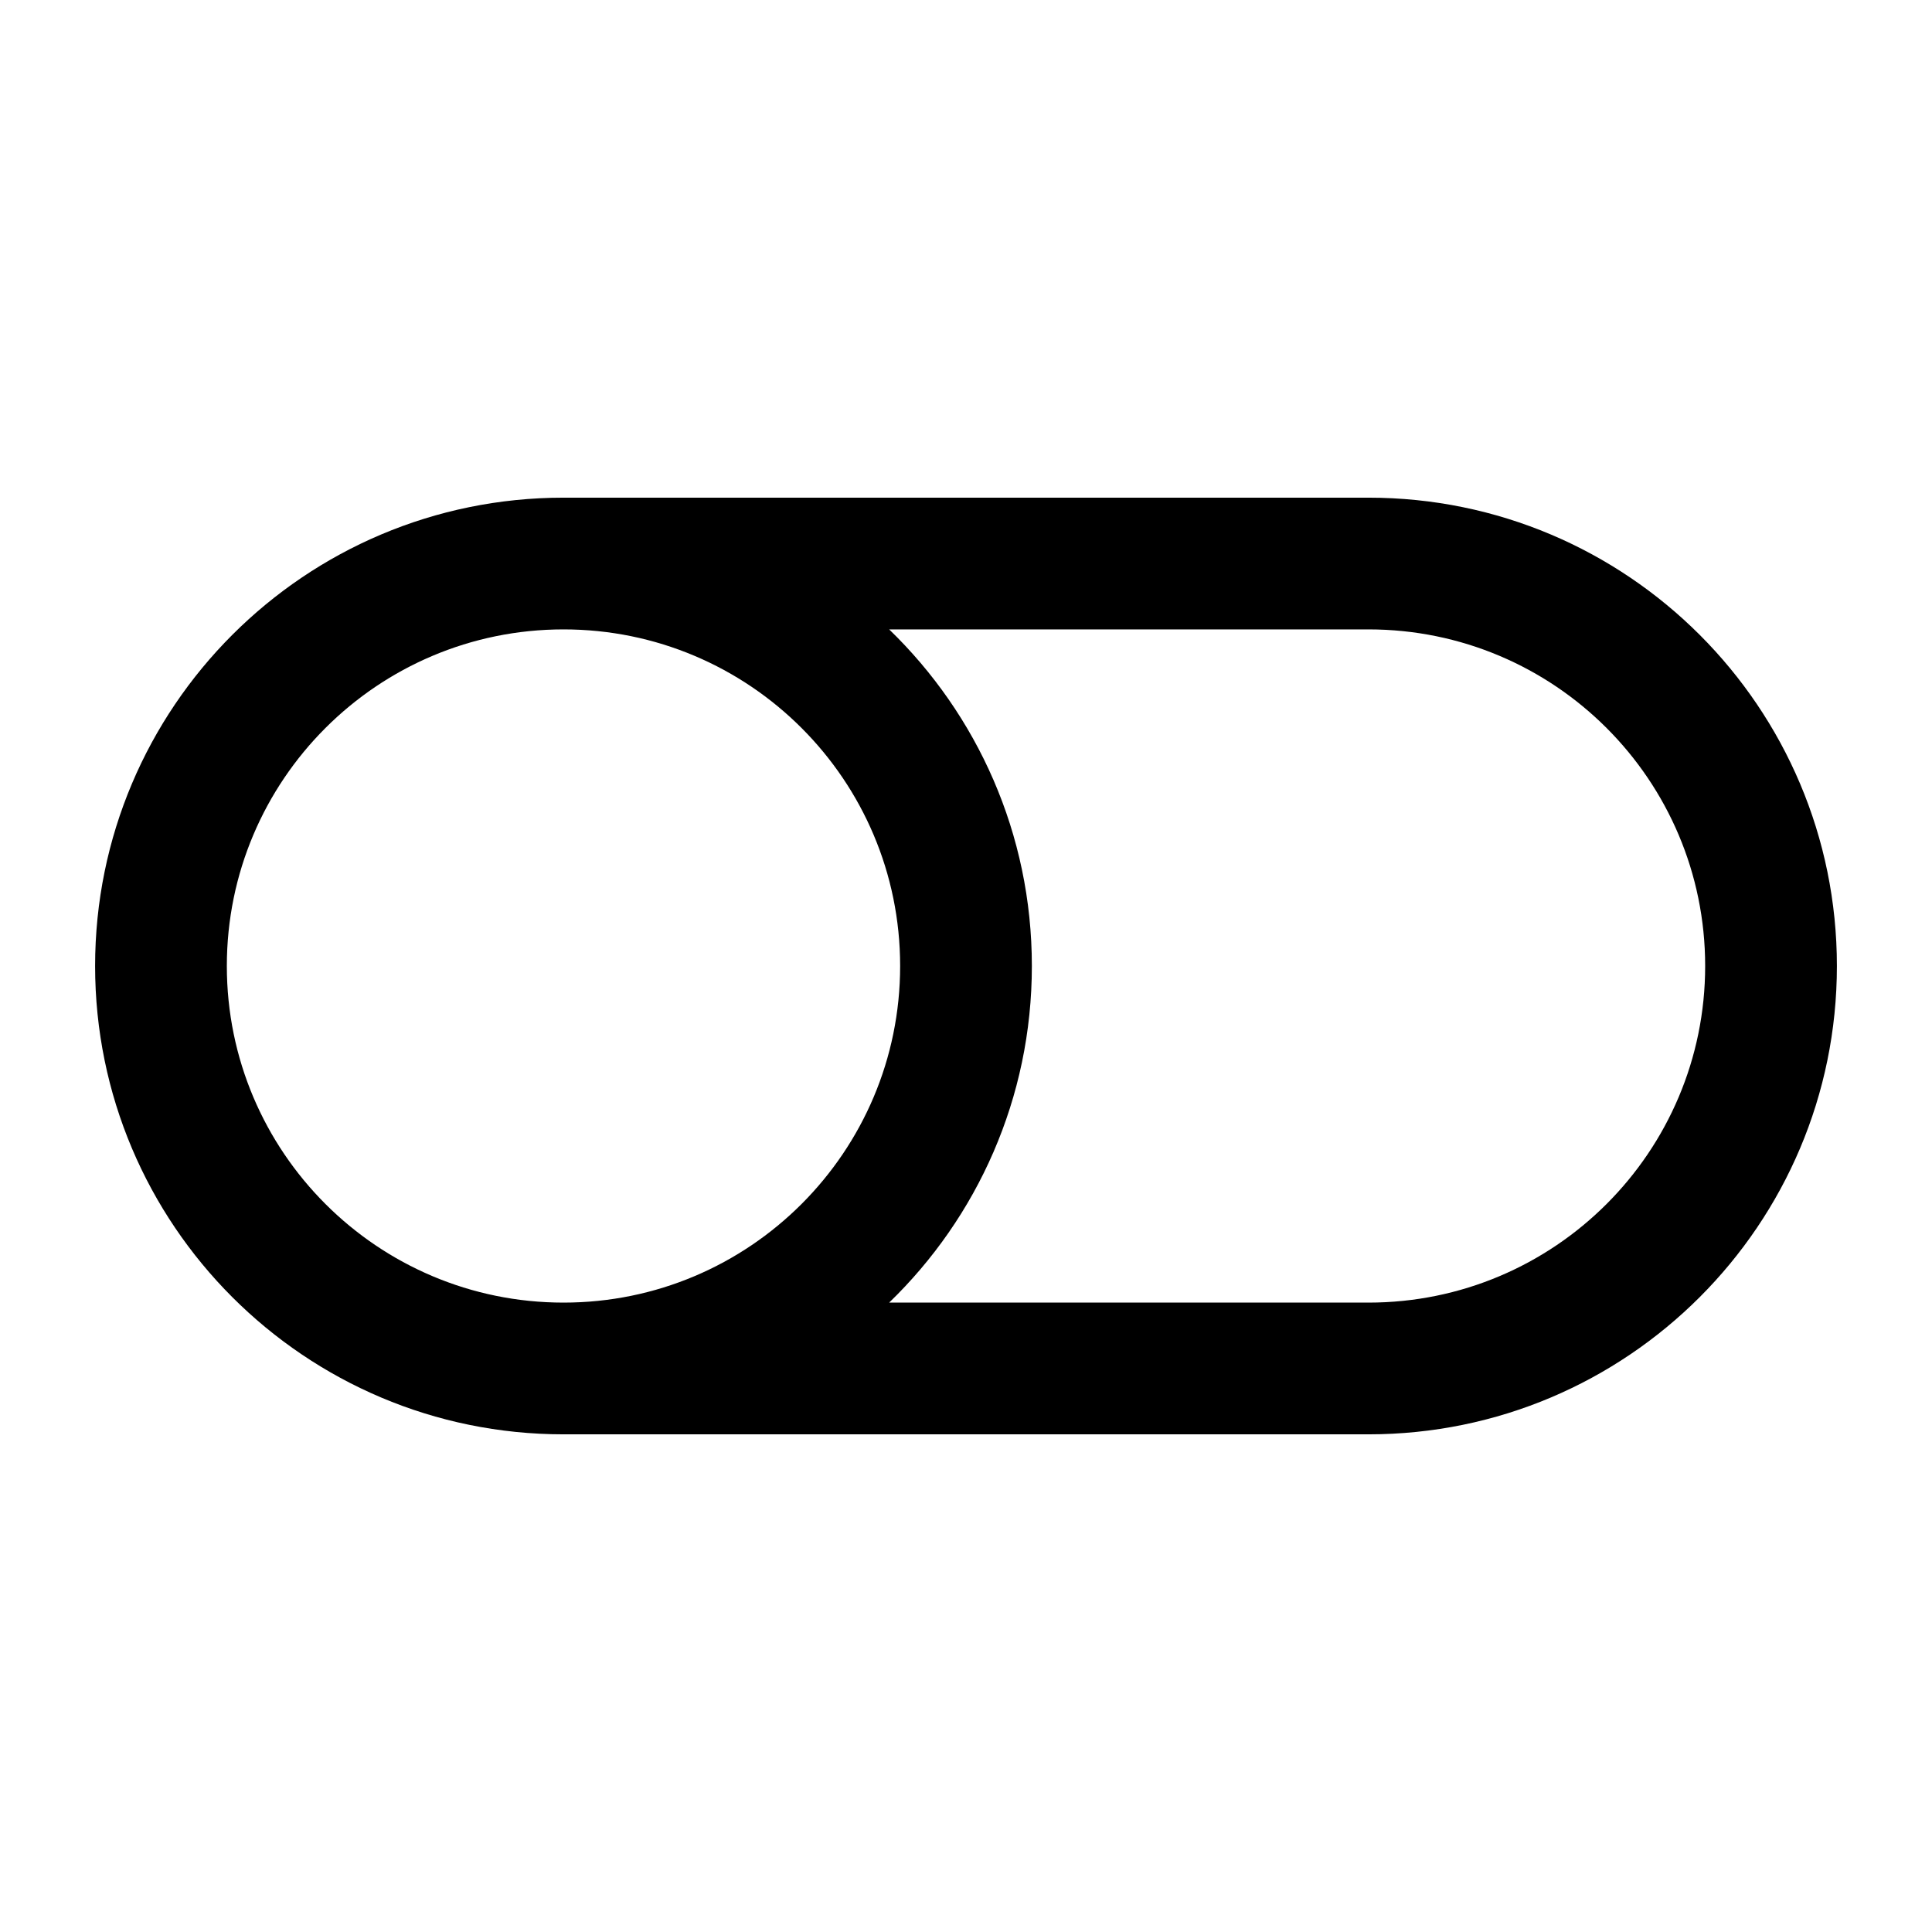
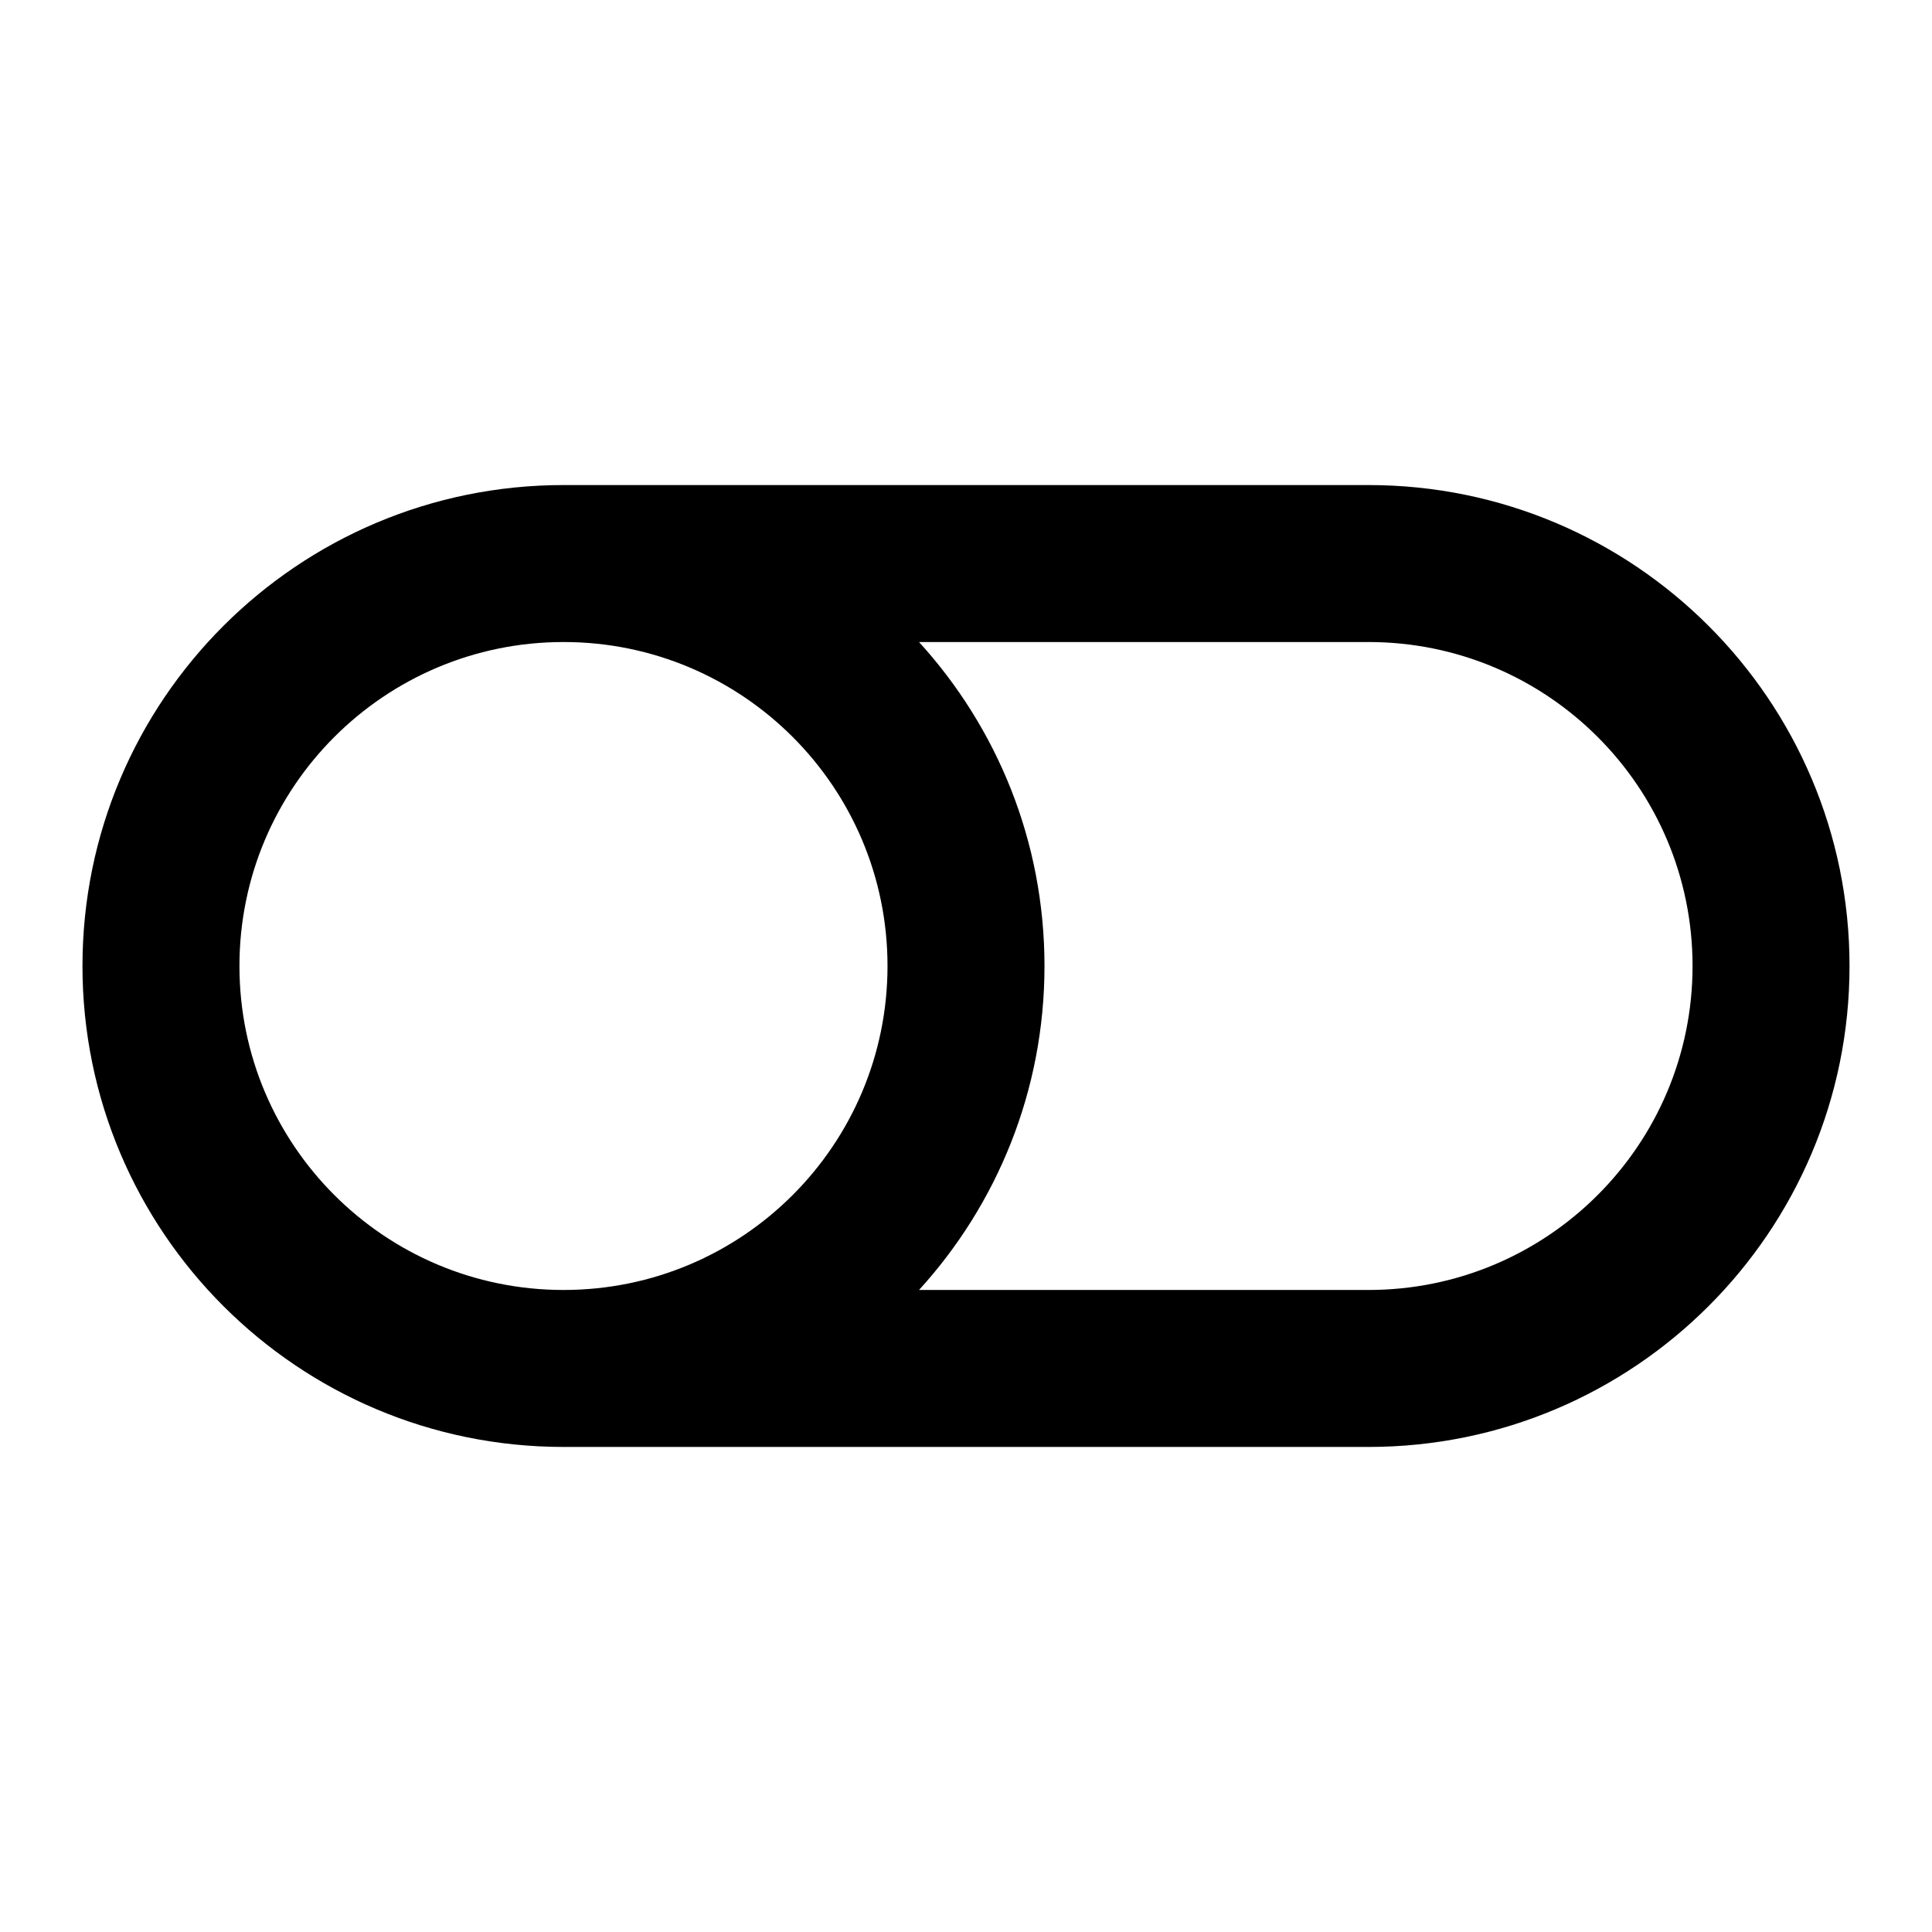
- <svg xmlns="http://www.w3.org/2000/svg" width="22" height="22" viewBox="0 0 22 22">
-   <path fill-rule="evenodd" clip-rule="evenodd" d="M1.083 11C1.083 8.055 3.471 5.667 6.417 5.667H15.583C18.529 5.667 20.917 8.055 20.917 11C20.917 13.945 18.529 16.333 15.583 16.333H6.417C3.471 16.333 1.083 13.945 1.083 11ZM10.125 14.833H15.583C17.701 14.833 19.417 13.117 19.417 11C19.417 8.883 17.701 7.167 15.583 7.167H10.125C11.127 8.136 11.75 9.495 11.75 11C11.75 12.505 11.127 13.864 10.125 14.833ZM6.417 7.167C4.3 7.167 2.583 8.883 2.583 11C2.583 13.117 4.3 14.833 6.417 14.833C8.534 14.833 10.25 13.117 10.25 11C10.25 8.883 8.534 7.167 6.417 7.167Z" />
+ <svg xmlns="http://www.w3.org/2000/svg" width="16" height="16" viewBox="0 0 16 16">
+   <path fill-rule="evenodd" clip-rule="evenodd" d="M0.683 8C0.683 5.8 2.467 4.017 4.667 4.017H11.333C13.533 4.017 15.317 5.8 15.317 8C15.317 10.2 13.533 11.983 11.333 11.983H4.667C2.467 11.983 0.683 10.2 0.683 8ZM7.611 10.683H11.333C12.815 10.683 14.017 9.482 14.017 8C14.017 6.518 12.815 5.317 11.333 5.317H7.611C8.256 6.025 8.65 6.966 8.65 8C8.65 9.034 8.256 9.975 7.611 10.683ZM4.667 5.317C3.185 5.317 1.983 6.518 1.983 8C1.983 9.482 3.185 10.683 4.667 10.683C6.149 10.683 7.35 9.482 7.35 8C7.35 6.518 6.149 5.317 4.667 5.317Z" />
</svg>
